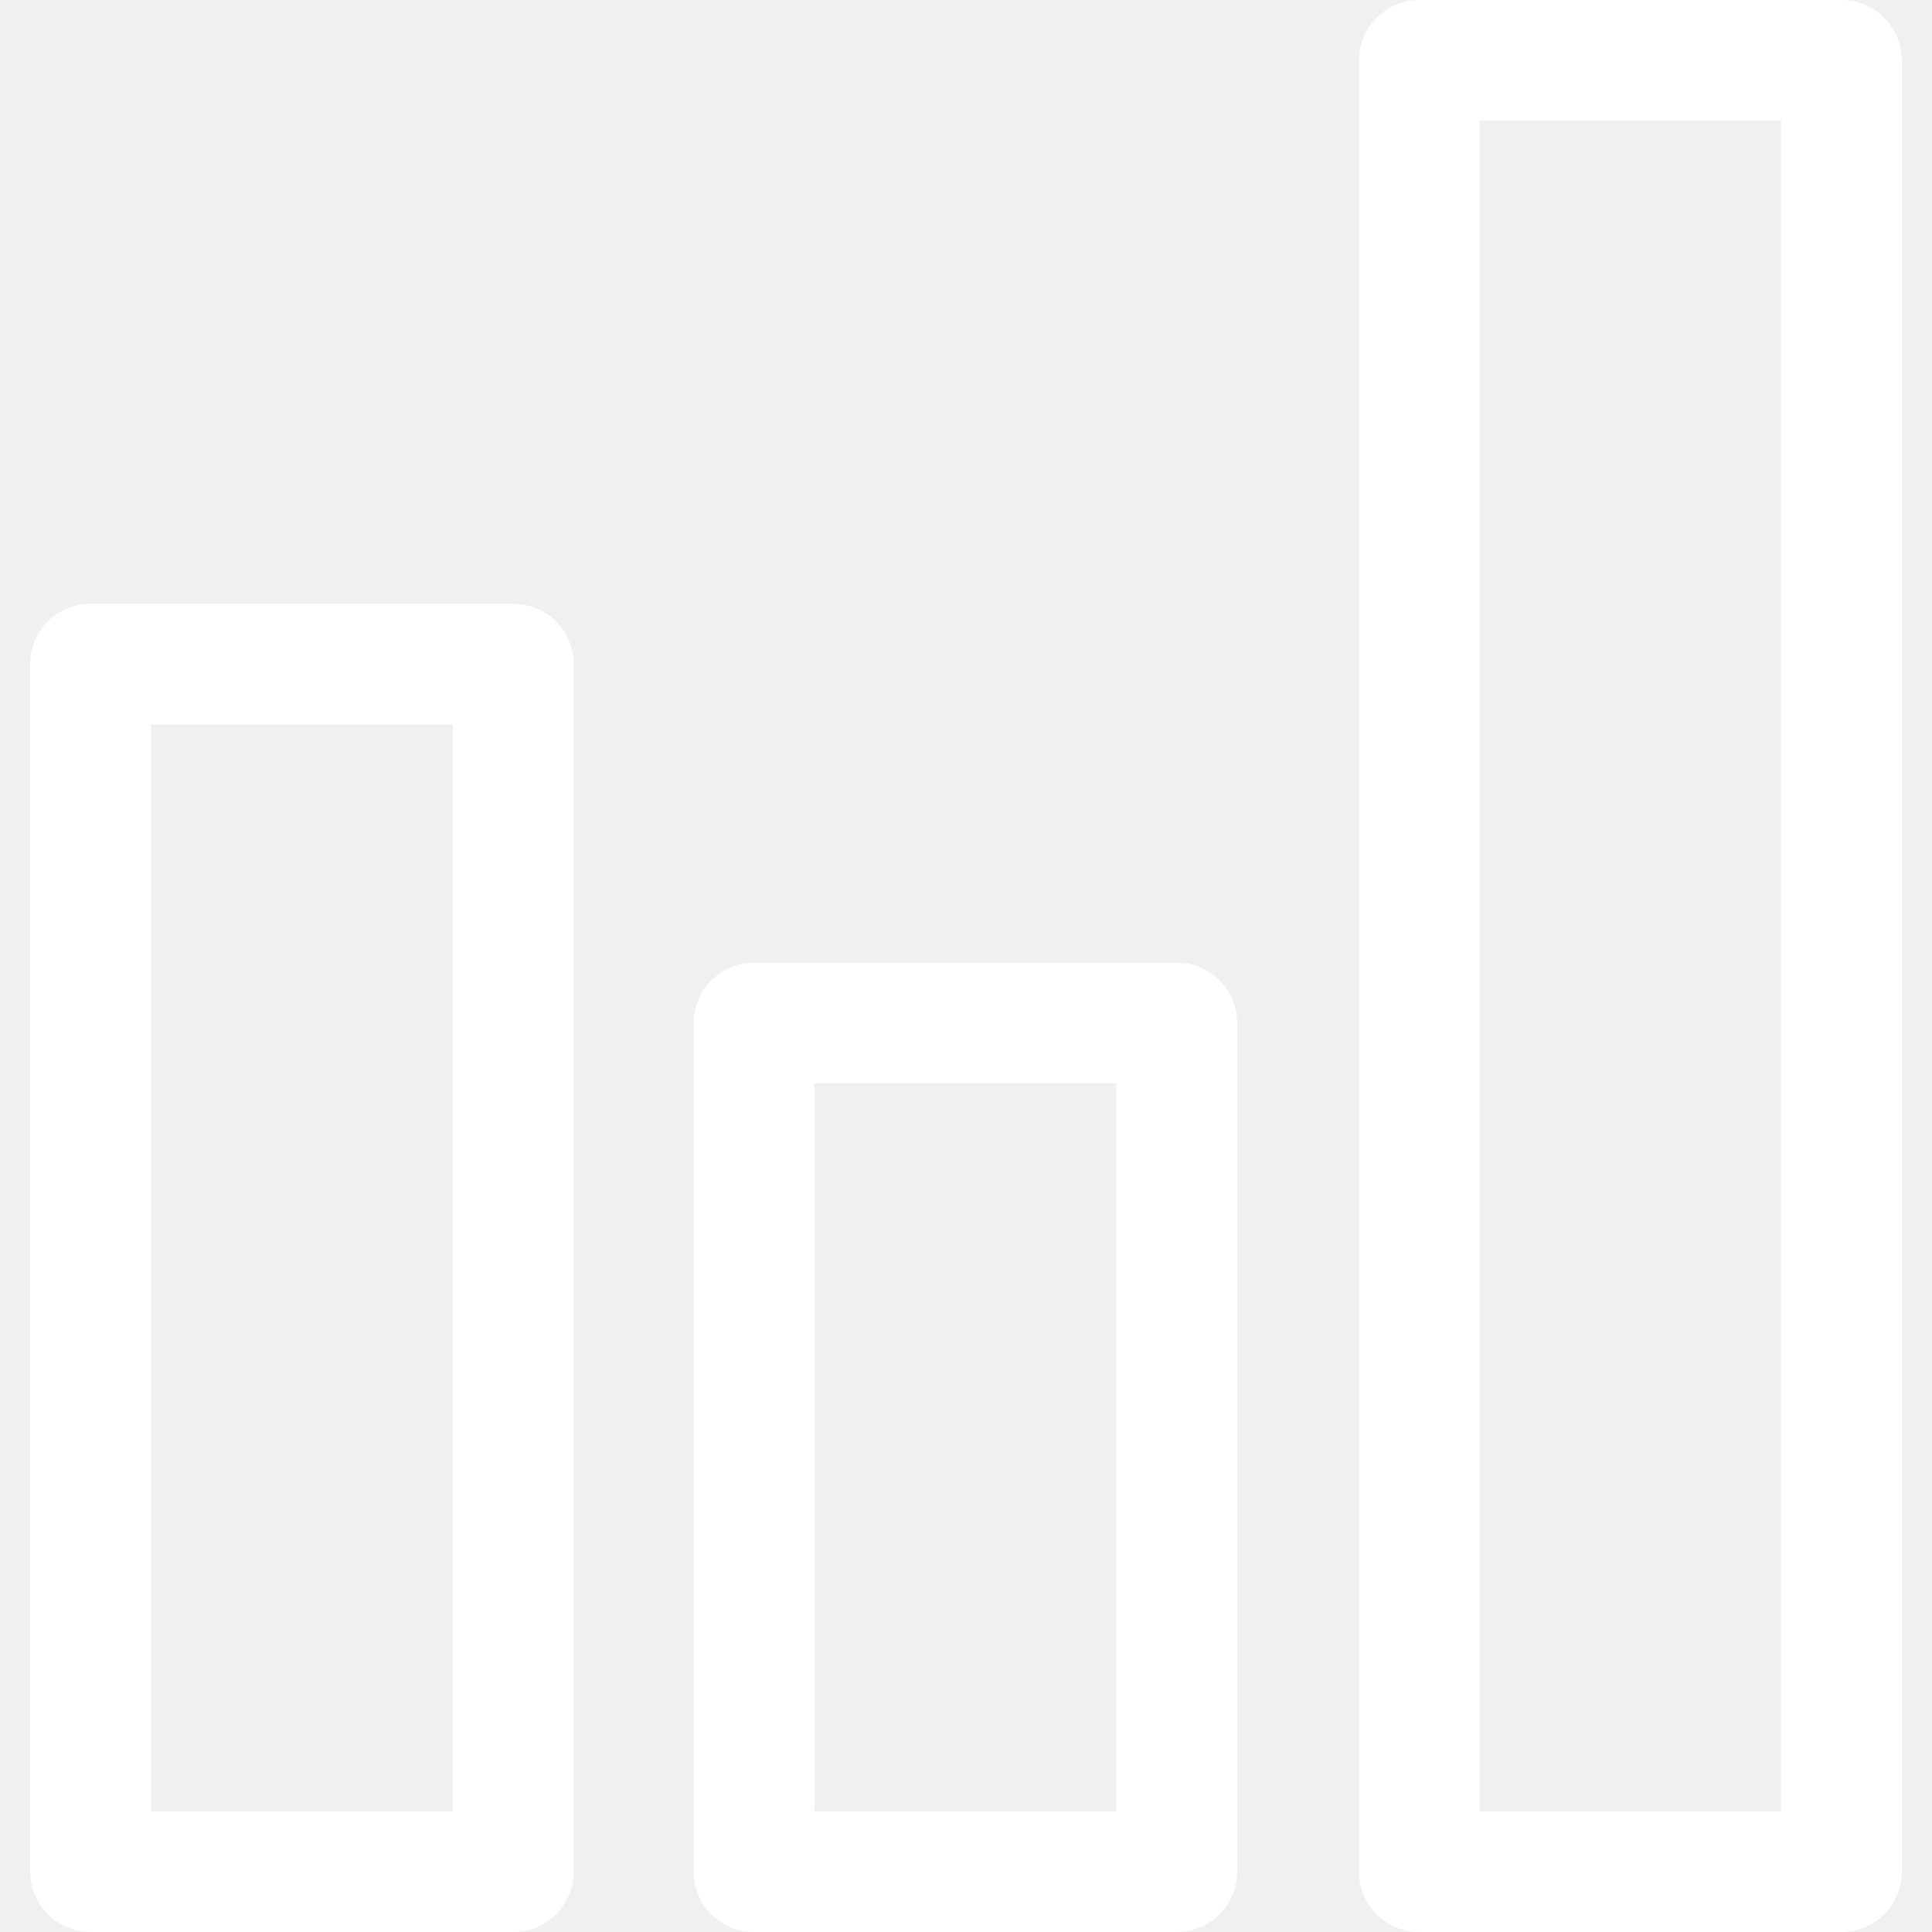
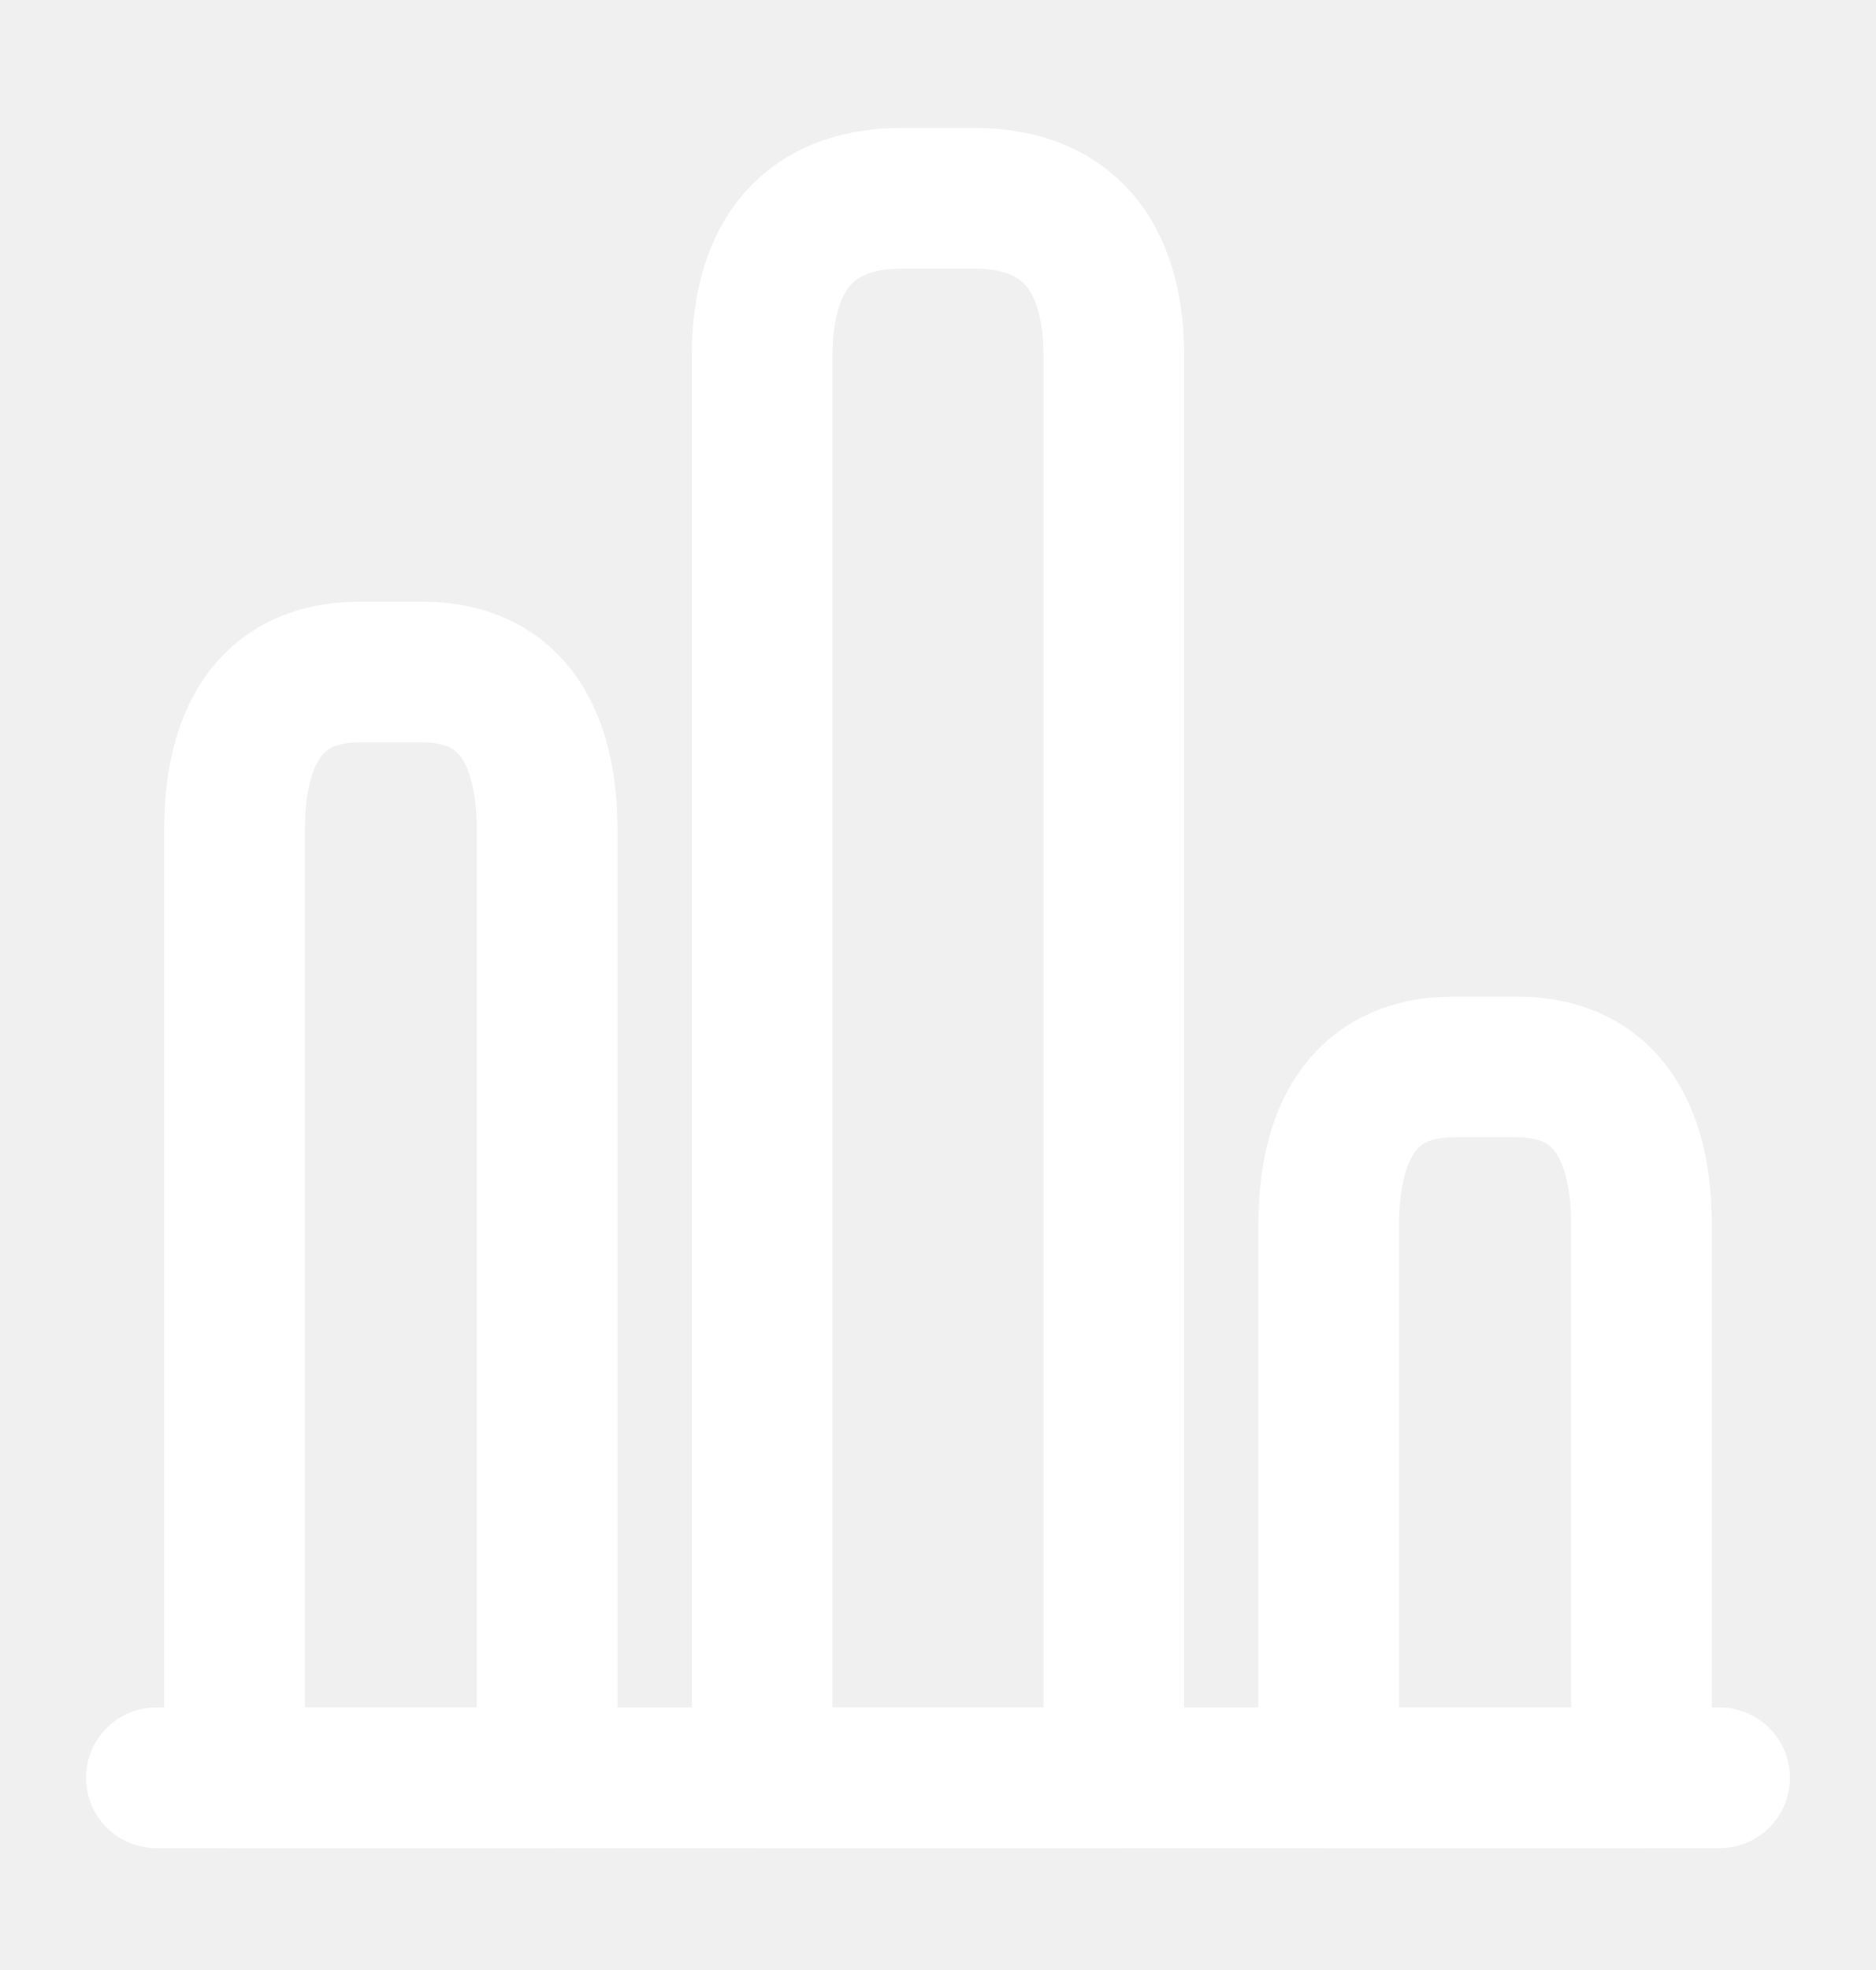
- <svg xmlns="http://www.w3.org/2000/svg" fill="#ffffff" width="20px" height="20px" viewBox="0 0 32 32" version="1.1">
-   <g id="SVGRepo_bgCarrier" stroke-width="0" />
-   <g id="SVGRepo_tracerCarrier" stroke-linecap="round" stroke-linejoin="round" />
-   <g id="SVGRepo_iconCarrier">
-     <path d="M8.502 9.999h-7.002c-0.552 0-1 0.447-1 1v20.001c0 0.552 0.448 1 1 1h7.002c0.553 0 1-0.448 1-1v-20c0-0.553-0.447-1-1-1zM7.502 30h-5.002v-18h5.002v18zM19.492 15.945h-7.003c-0.553 0-1 0.448-1 1v14.055c0 0.552 0.447 1 1 1h7.003c0.552 0 1-0.448 1-1v-14.055c0-0.553-0.447-1-1-1zM18.492 30h-5.003v-12.055h5.003v12.055zM30.5 0h-6.992c-0.552 0-1 0.448-1 1v30c0 0.552 0.448 1 1 1h6.992c0.552 0 1-0.448 1-1v-30c0-0.552-0.448-1-1-1zM29.5 30h-4.992v-28h4.992v28z" />
-   </g>
+ <svg xmlns="http://www.w3.org/2000/svg" width="20" height="21" viewBox="0 0 20 21" fill="none">
+   <path d="M1.667 18.951H18.333" stroke="white" stroke-width="1.5" stroke-miterlimit="10" stroke-linecap="round" stroke-linejoin="round" />
+   <path d="M8.125 3.796V18.951H11.875V3.796C11.875 2.87 11.5 2.113 10.375 2.113H9.625C8.5 2.113 8.125 2.87 8.125 3.796Z" stroke="white" stroke-width="1.5" stroke-linecap="round" stroke-linejoin="round" />
+   <path d="M2.5 8.848V18.951H5.833V8.848C5.833 7.922 5.5 7.164 4.5 7.164H3.833C2.833 7.164 2.5 7.922 2.5 8.848Z" stroke="white" stroke-width="1.5" stroke-linecap="round" stroke-linejoin="round" />
+   <path d="M14.166 13.057V18.951H17.5V13.057C17.5 12.131 17.166 11.373 16.166 11.373H15.5C14.5 11.373 14.166 12.131 14.166 13.057Z" stroke="white" stroke-width="1.5" stroke-linecap="round" stroke-linejoin="round" />
</svg>
